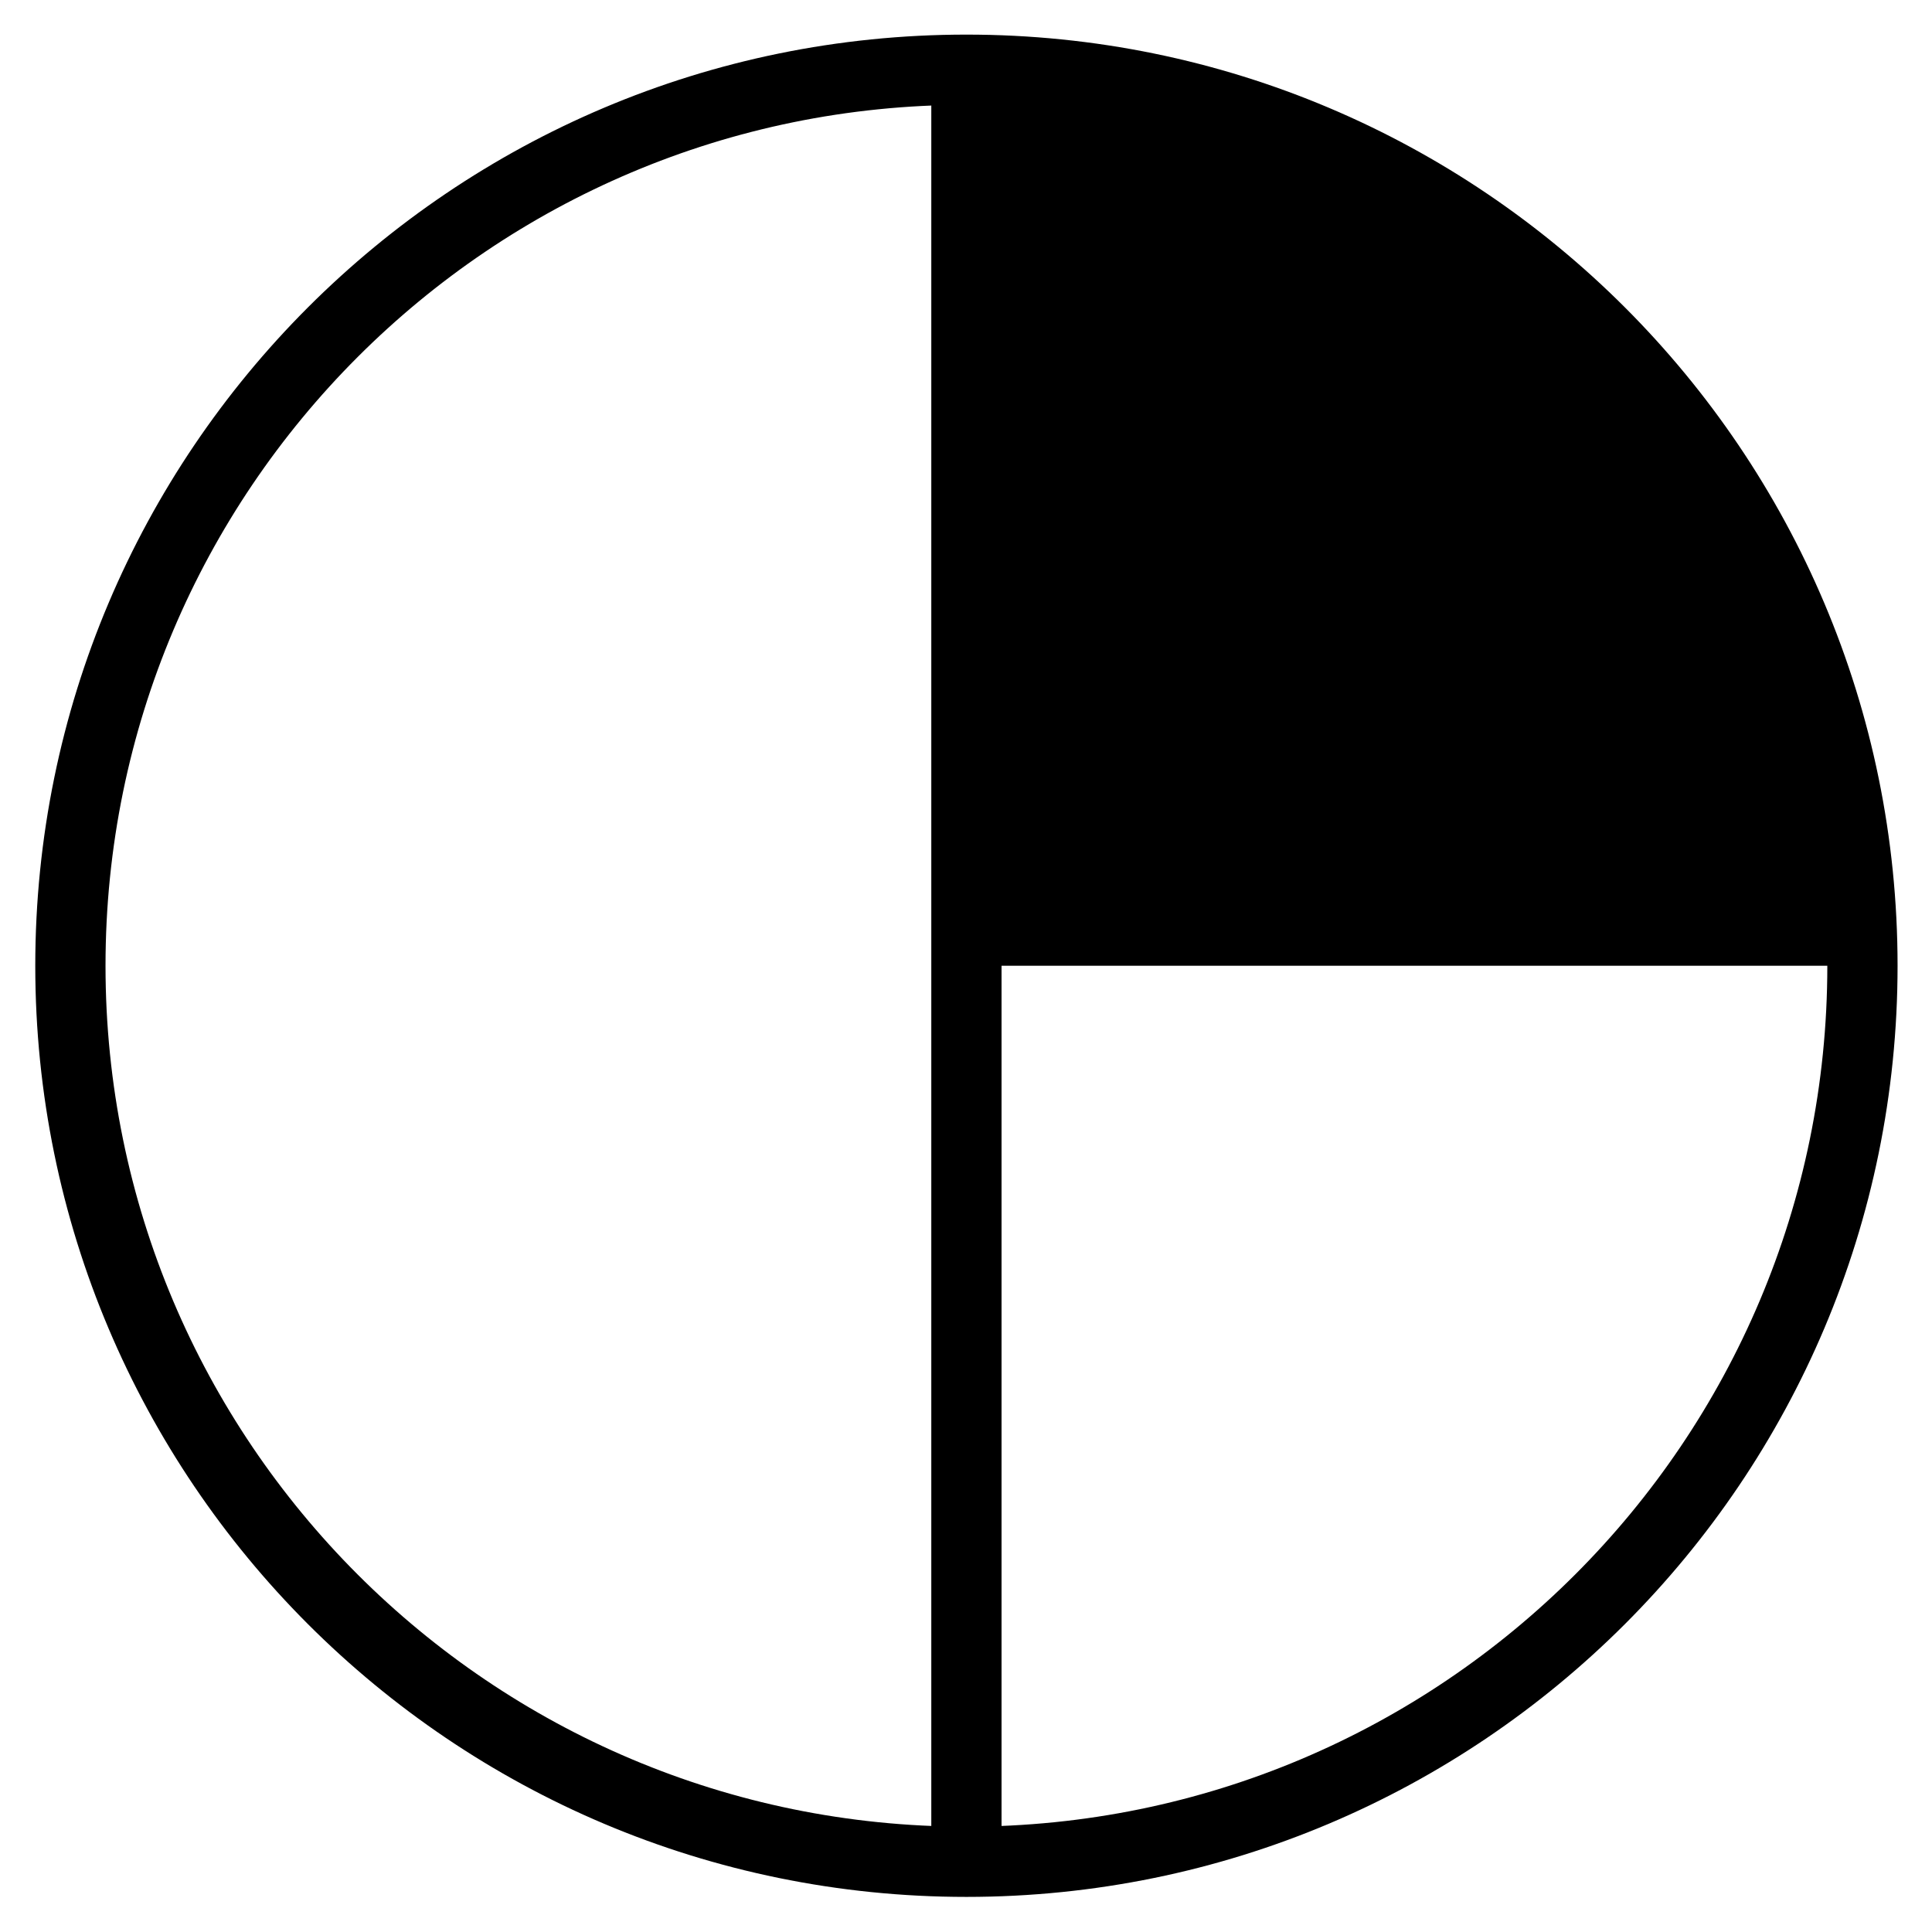
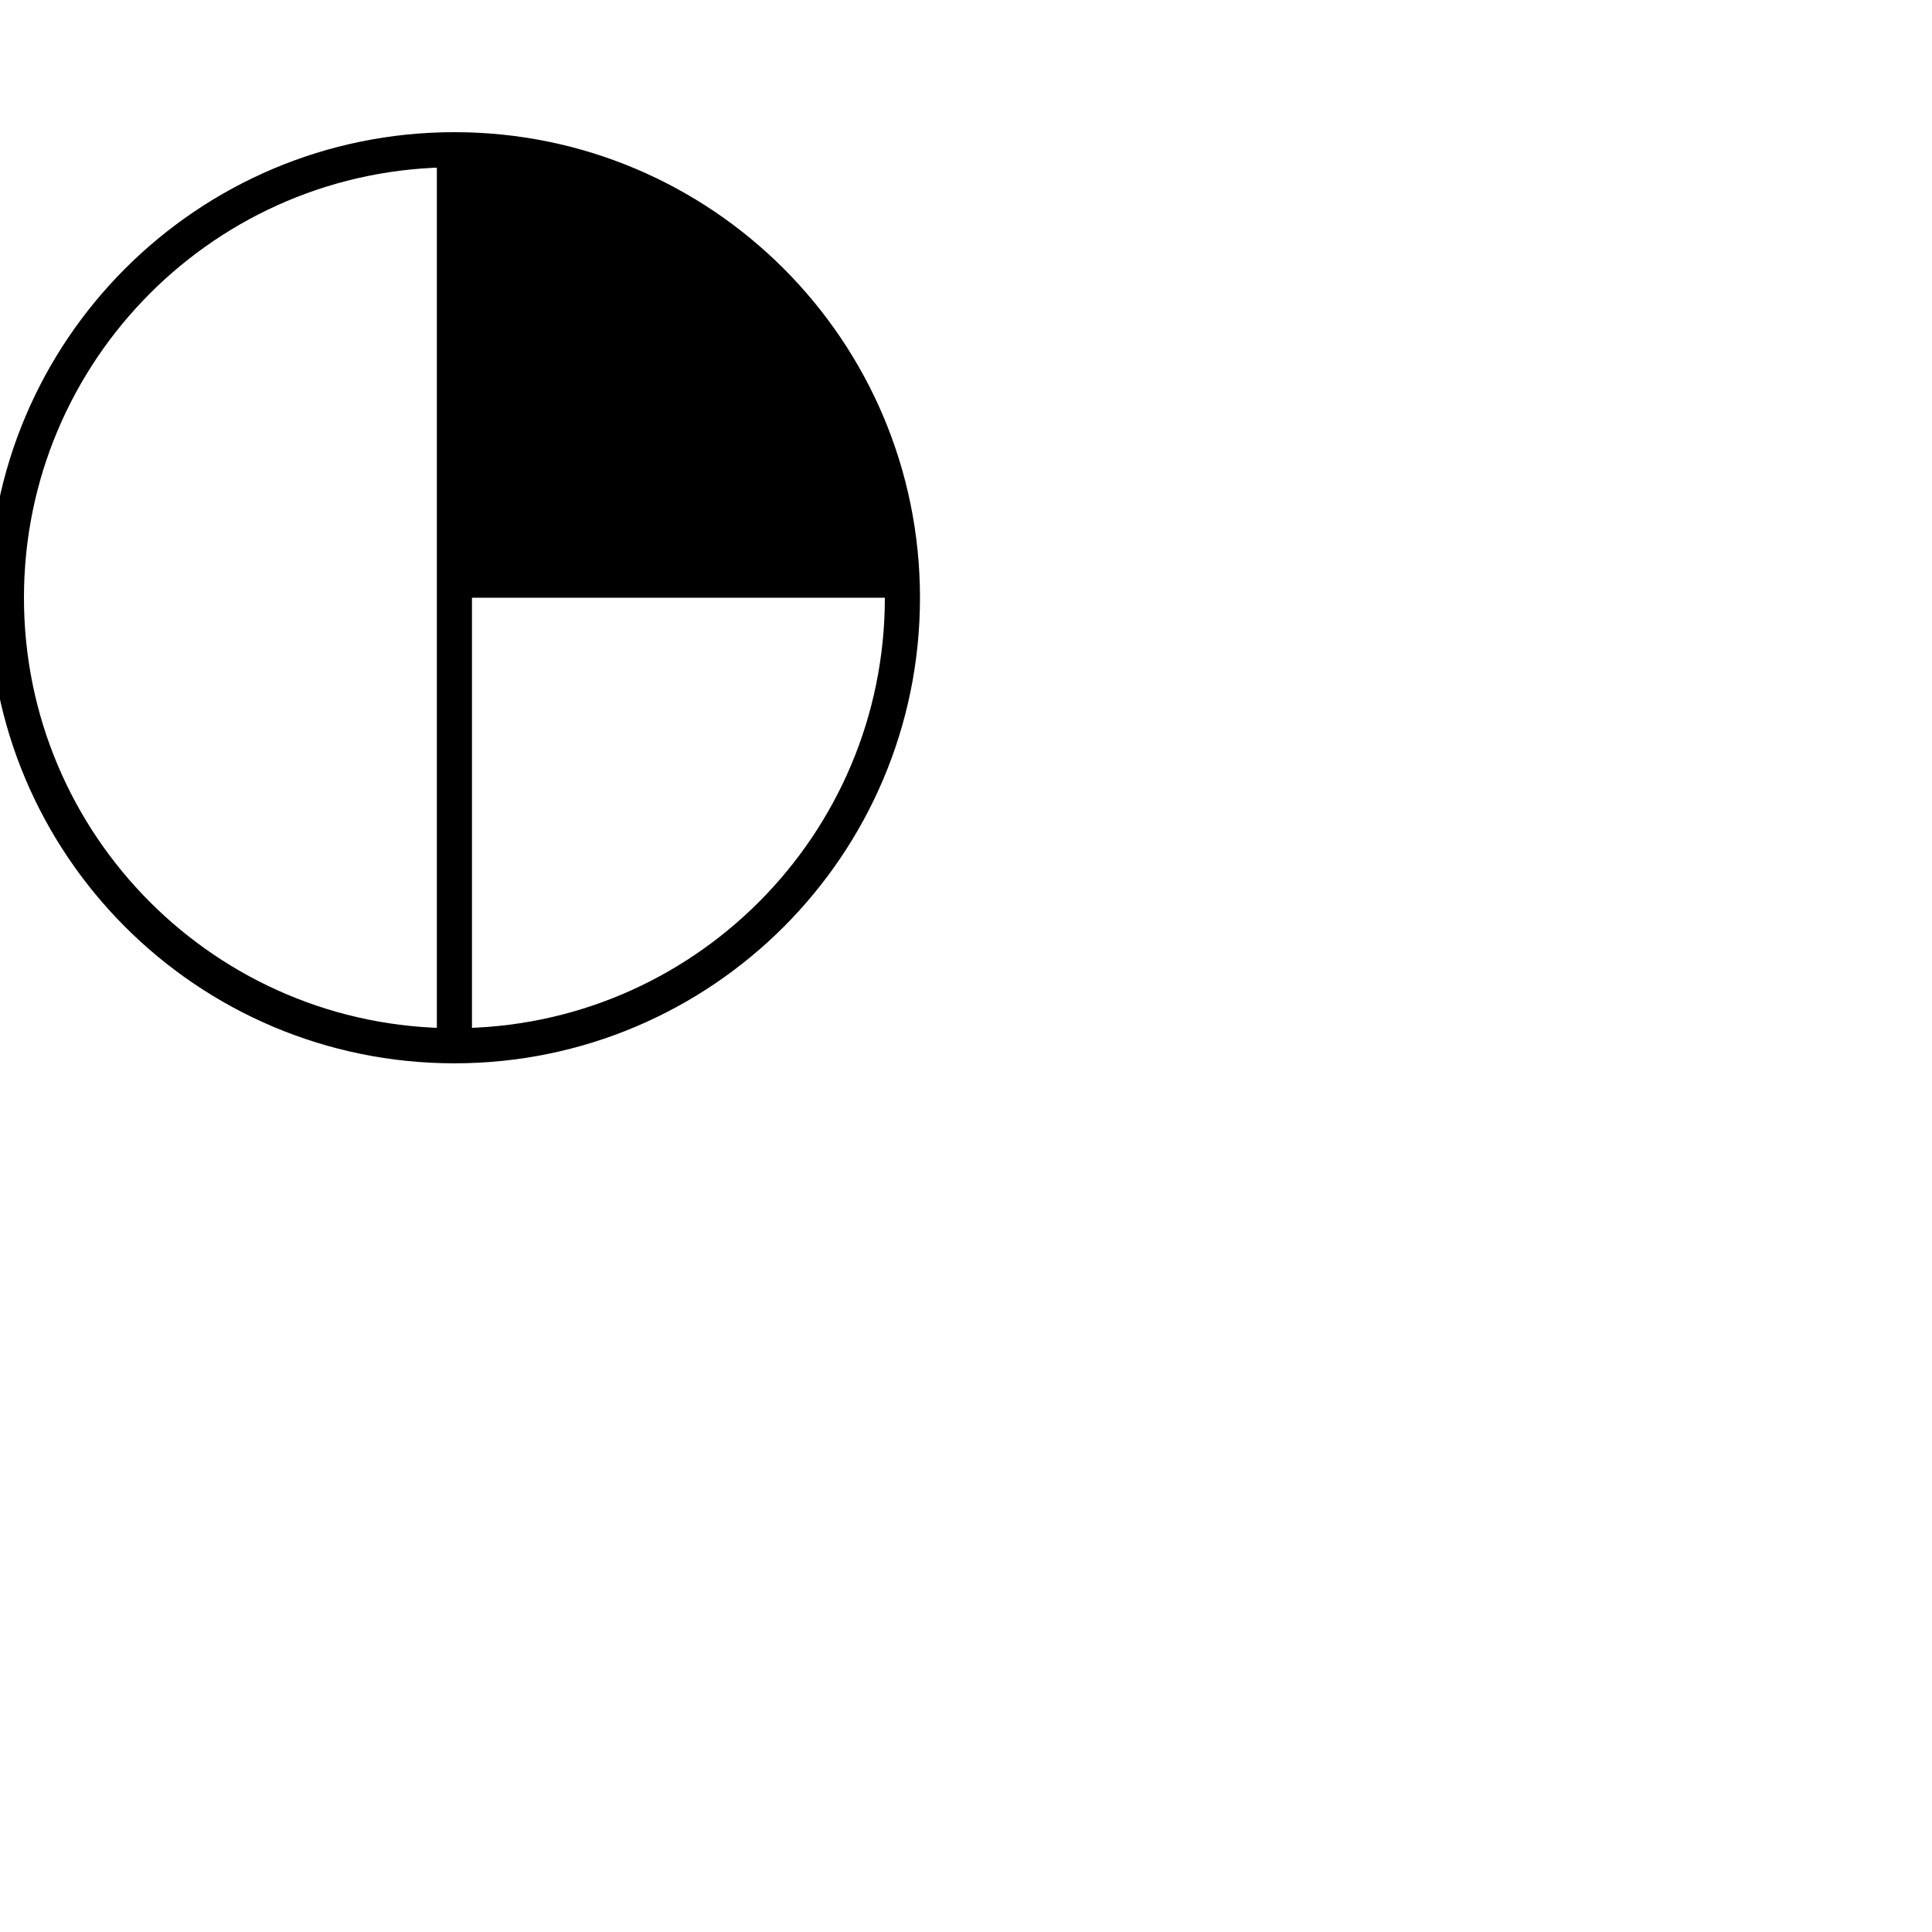
- <svg xmlns="http://www.w3.org/2000/svg" version="1.1" width="55" height="55" viewBox="0 0 55 55" id="svg4900">
+ <svg version="1.1" width="55" height="55" viewBox="0 0 55 55" id="svg4900">
  <g transform="matrix(0.911,0,0,0.911,-1.64,6.54)" id="g4922">
    <g id="g4918">
-       <circle cx="32" cy="32" r="28" transform="translate(0,-9)" id="circle4904" style="fill:none;stroke:#000000;stroke-width:2.195;stroke-miterlimit:4;stroke-dasharray:none" />
-       <path d="M 32,-5 V 23 H 60 A 28,28 0 0 0 32,-5 z" id="path4906" style="fill:#000000" />
+       <circle cx="32" cy="32" r="28" transform="scale(0.5),translate(0,-9)" id="circle4904" style="fill:none;stroke:#000000;stroke-width:2.195;stroke-miterlimit:4;stroke-dasharray:none" />
+       <path d="M 32,-5 V 23 H 60 A 28,28 0 0 0 32,-5 z" transform="scale(0.5)" id="path4906" style="fill:#000000" />
    </g>
-     <path d="M 32,-5 V 51" id="path4908" style="fill:none;stroke:#000000;stroke-width:2.195;stroke-miterlimit:4;stroke-dasharray:none" />
+     <path d="M 32,-5 V 51" id="path4908" transform="scale(0.5)" style="fill:none;stroke:#000000;stroke-width:2.195;stroke-miterlimit:4;stroke-dasharray:none" />
  </g>
</svg>
